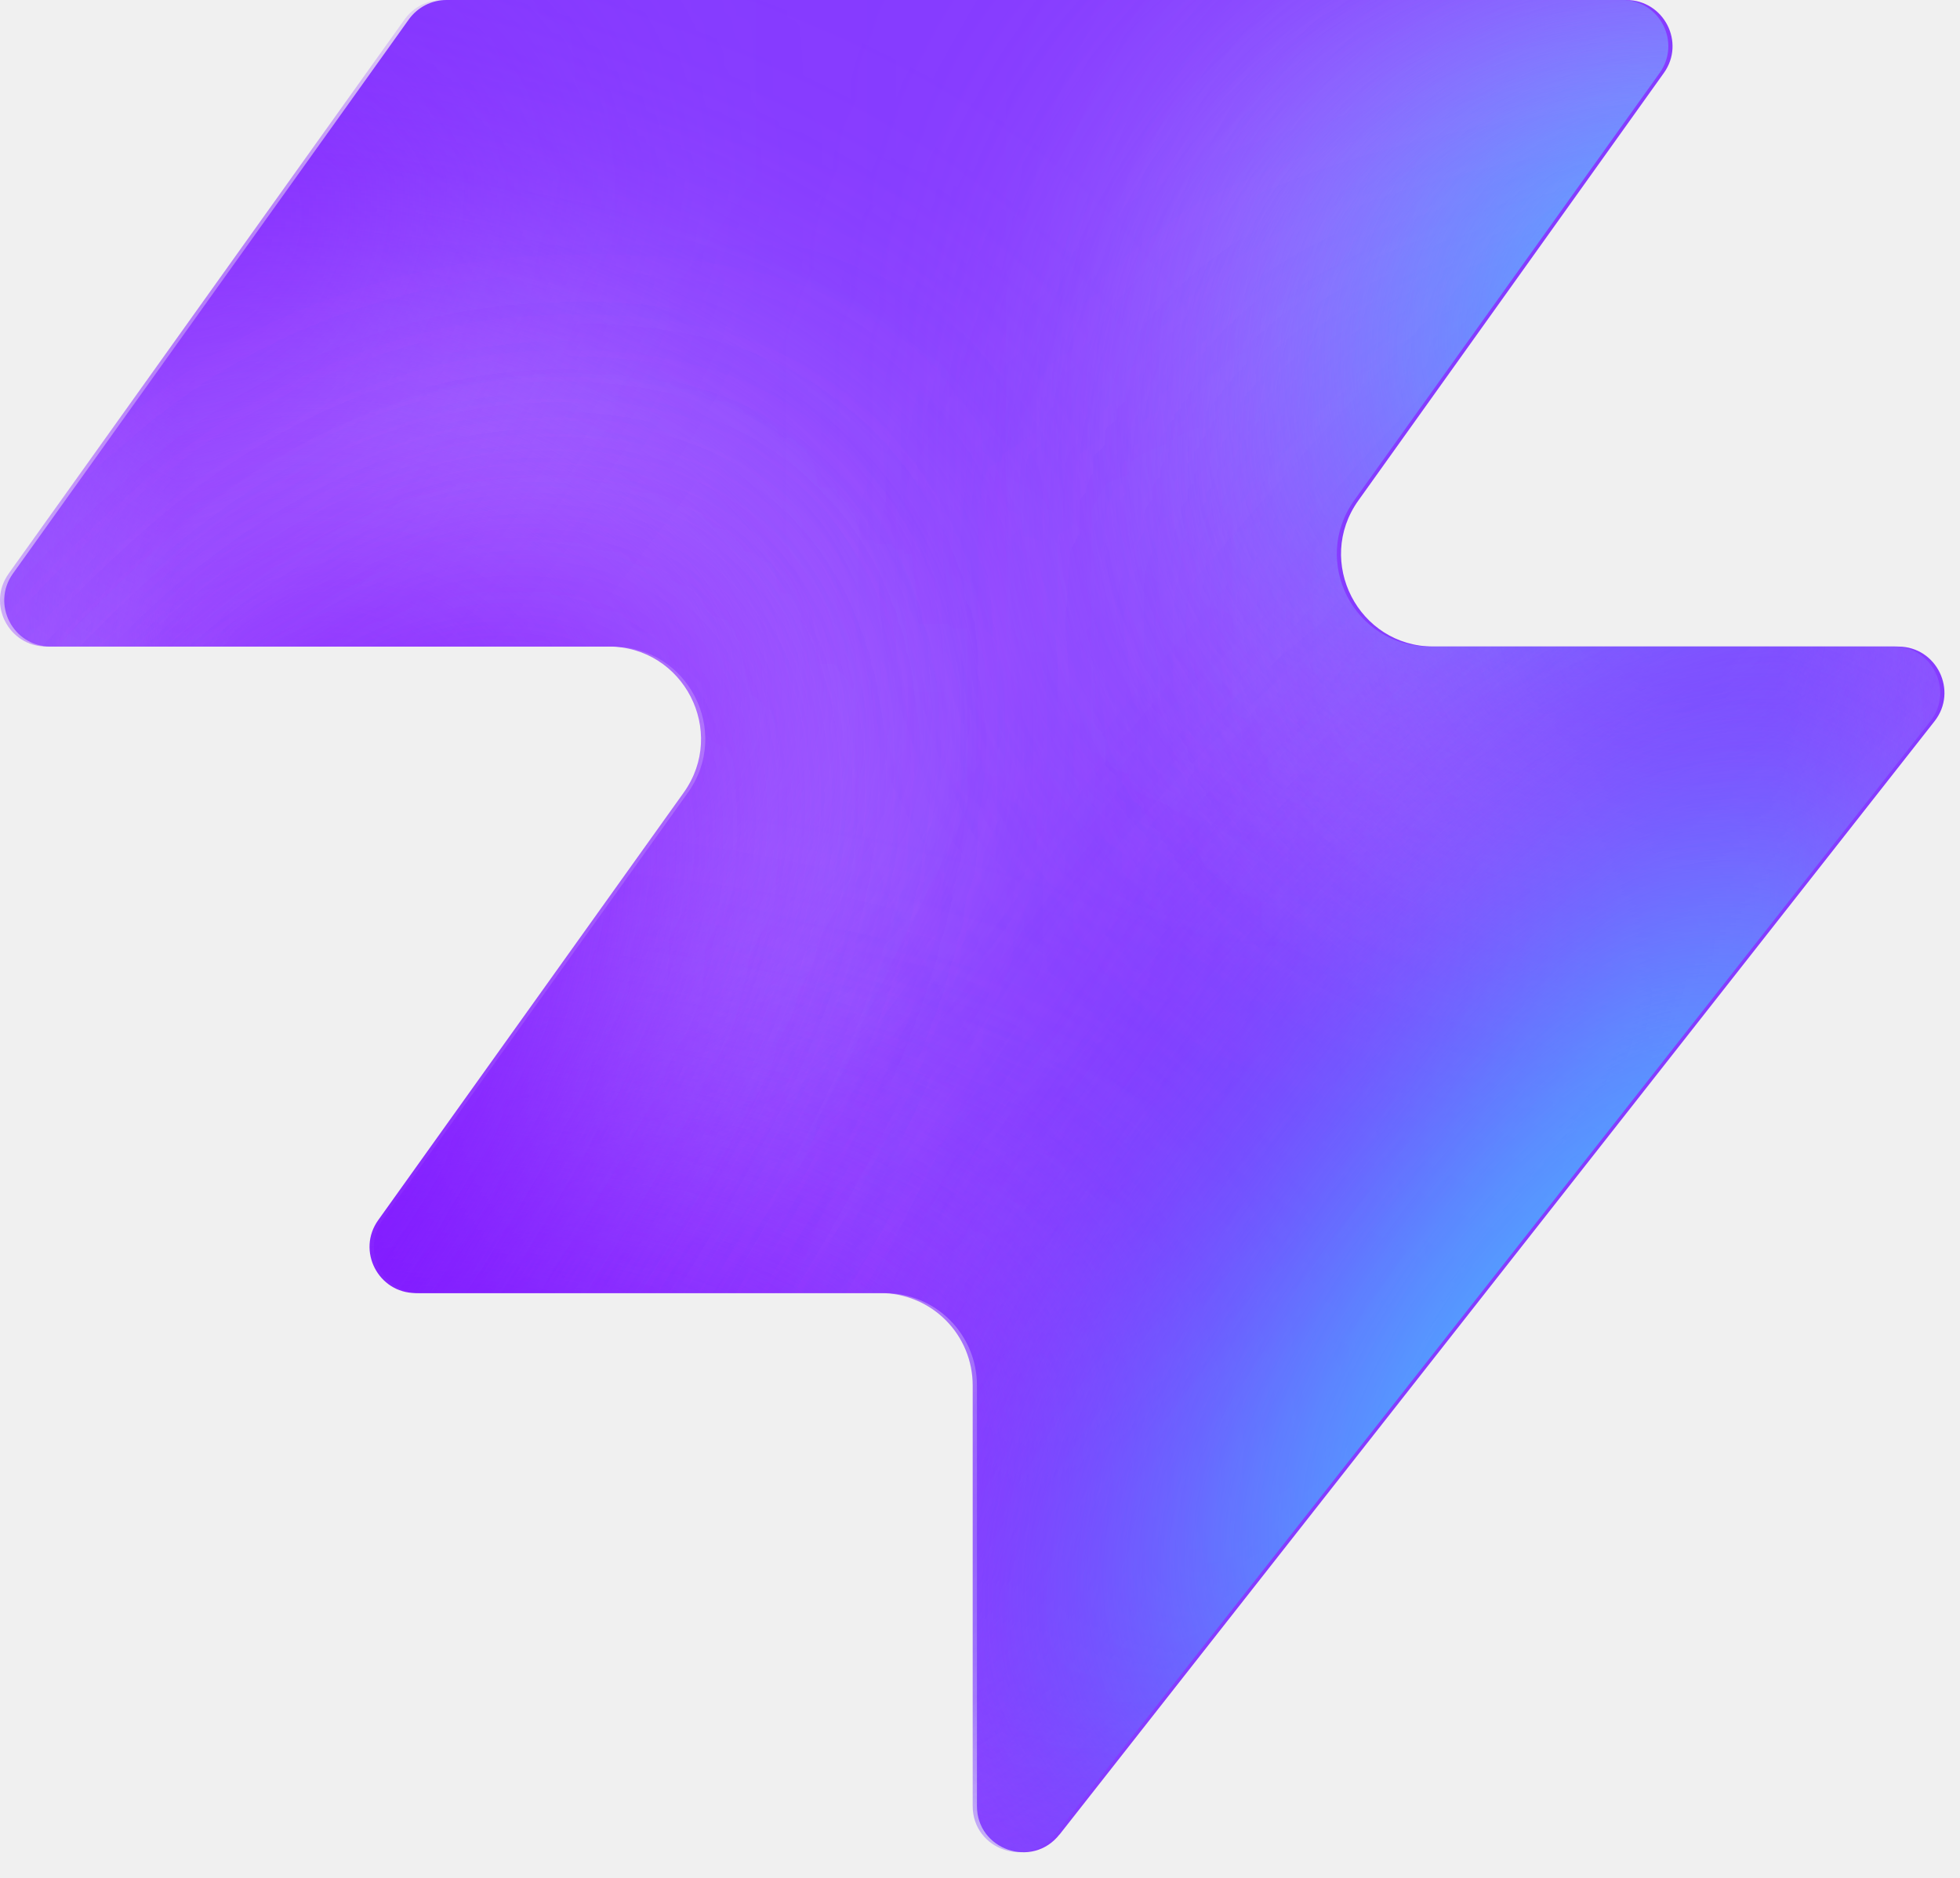
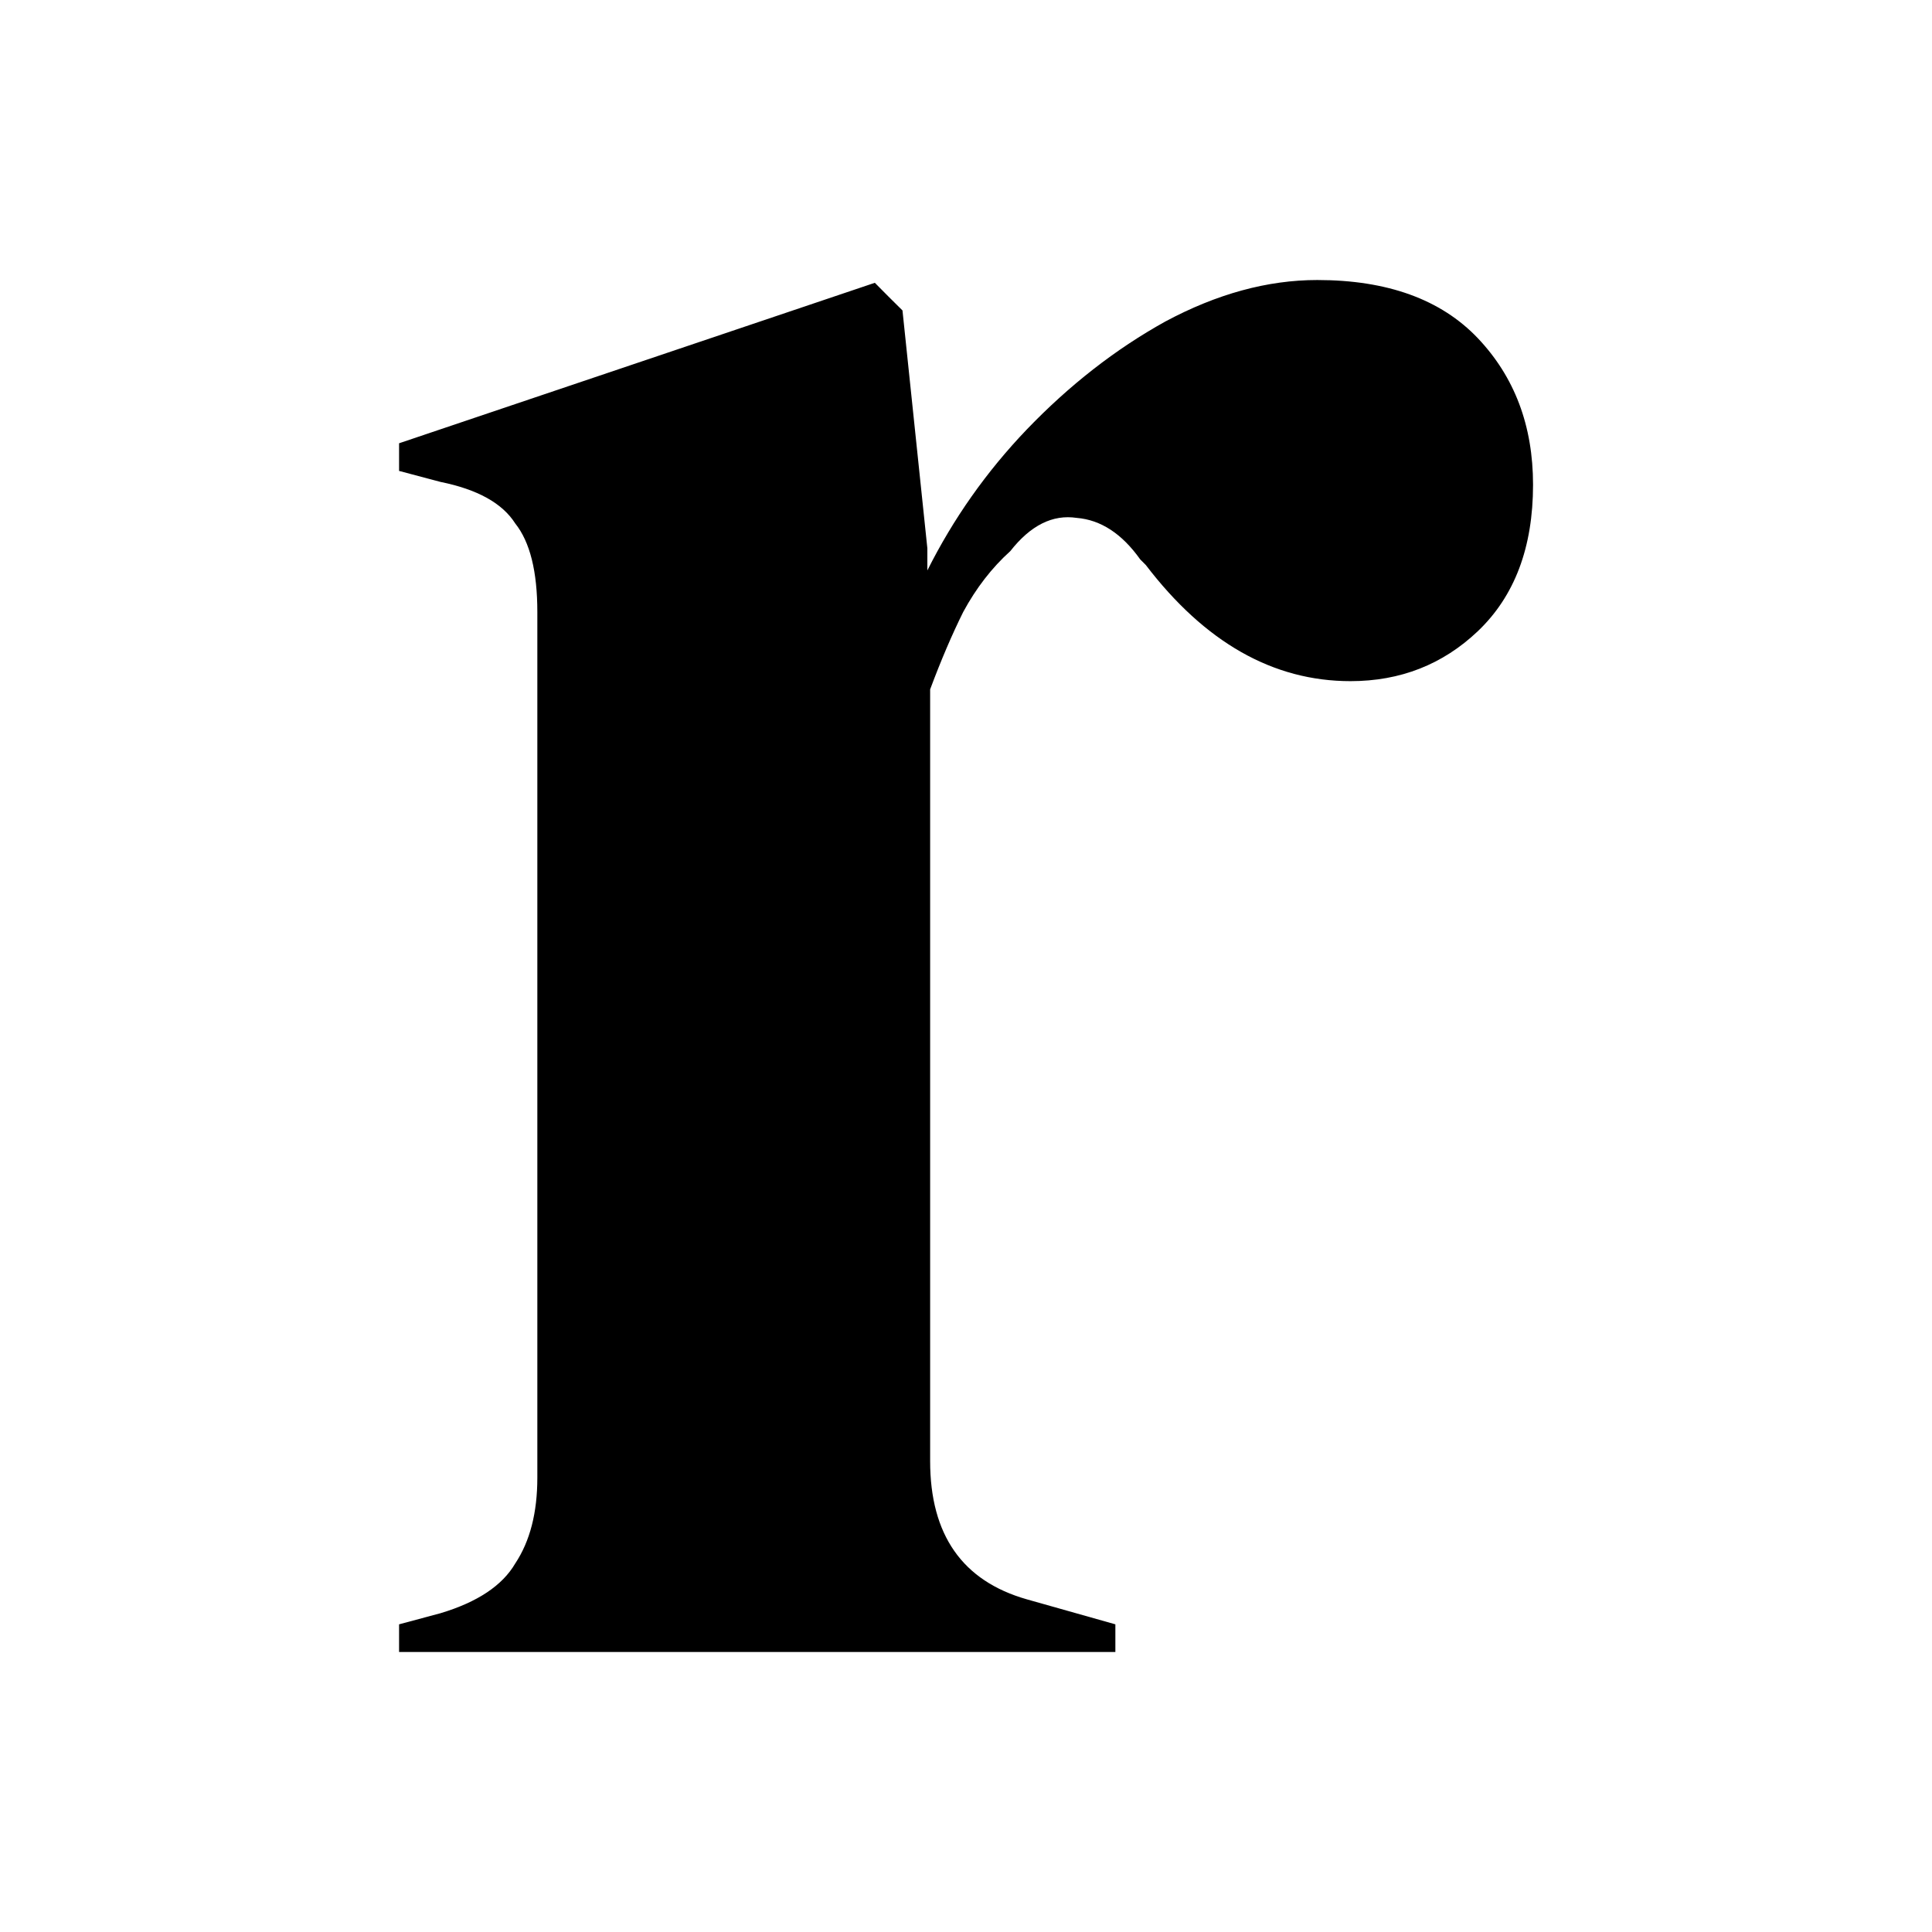
- <svg xmlns="http://www.w3.org/2000/svg" width="48" height="46" fill="none" viewBox="0 0 48 46">
-   <path fill="#863bff" d="M25.946 44.938c-.664.845-2.021.375-2.021-.698V33.937a2.26 2.26 0 0 0-2.262-2.262H10.287c-.92 0-1.456-1.04-.92-1.788l7.48-10.471c1.07-1.497 0-3.578-1.842-3.578H1.237c-.92 0-1.456-1.04-.92-1.788L10.013.474c.214-.297.556-.474.92-.474h28.894c.92 0 1.456 1.04.92 1.788l-7.48 10.471c-1.07 1.498 0 3.579 1.842 3.579h11.377c.943 0 1.473 1.088.89 1.83L25.947 44.94z" style="fill:#863bff;fill:color(display-p3 .525 .23 1);fill-opacity:1" />
-   <mask id="a" width="48" height="46" x="0" y="0" maskUnits="userSpaceOnUse" style="mask-type:alpha">
-     <path fill="#000" d="M25.842 44.938c-.664.844-2.021.375-2.021-.698V33.937a2.26 2.26 0 0 0-2.262-2.262H10.183c-.92 0-1.456-1.04-.92-1.788l7.48-10.471c1.07-1.498 0-3.579-1.842-3.579H1.133c-.92 0-1.456-1.04-.92-1.787L9.91.473c.214-.297.556-.474.92-.474h28.894c.92 0 1.456 1.04.92 1.788l-7.48 10.471c-1.07 1.498 0 3.578 1.842 3.578h11.377c.943 0 1.473 1.088.89 1.832L25.843 44.94z" style="fill:#000;fill-opacity:1" />
-   </mask>
-   <g mask="url(#a)">
-     <g filter="url(#b)">
-       <ellipse cx="5.508" cy="14.704" fill="#ede6ff" rx="5.508" ry="14.704" style="fill:#ede6ff;fill:color(display-p3 .927 .903 1);fill-opacity:1" transform="matrix(.00324 1 1 -.00324 -4.47 31.516)" />
-     </g>
-     <g filter="url(#c)">
-       <ellipse cx="10.399" cy="29.851" fill="#ede6ff" rx="10.399" ry="29.851" style="fill:#ede6ff;fill:color(display-p3 .927 .903 1);fill-opacity:1" transform="matrix(.00324 1 1 -.00324 -39.328 7.883)" />
-     </g>
-     <g filter="url(#d)">
-       <ellipse cx="5.508" cy="30.487" fill="#7e14ff" rx="5.508" ry="30.487" style="fill:#7e14ff;fill:color(display-p3 .492 .077 1);fill-opacity:1" transform="rotate(89.814 -25.913 -14.639)scale(1 -1)" />
-     </g>
-     <g filter="url(#e)">
-       <ellipse cx="5.508" cy="30.599" fill="#7e14ff" rx="5.508" ry="30.599" style="fill:#7e14ff;fill:color(display-p3 .492 .077 1);fill-opacity:1" transform="rotate(89.814 -32.644 -3.334)scale(1 -1)" />
-     </g>
-     <g filter="url(#f)">
-       <ellipse cx="5.508" cy="30.599" fill="#7e14ff" rx="5.508" ry="30.599" style="fill:#7e14ff;fill:color(display-p3 .492 .077 1);fill-opacity:1" transform="matrix(.00324 1 1 -.00324 -34.34 30.47)" />
-     </g>
-     <g filter="url(#g)">
-       <ellipse cx="14.072" cy="22.078" fill="#ede6ff" rx="14.072" ry="22.078" style="fill:#ede6ff;fill:color(display-p3 .927 .903 1);fill-opacity:1" transform="rotate(93.35 24.506 48.493)scale(-1 1)" />
-     </g>
-     <g filter="url(#h)">
-       <ellipse cx="3.47" cy="21.501" fill="#7e14ff" rx="3.47" ry="21.501" style="fill:#7e14ff;fill:color(display-p3 .492 .077 1);fill-opacity:1" transform="rotate(89.009 28.708 47.59)scale(-1 1)" />
-     </g>
-     <g filter="url(#i)">
-       <ellipse cx="3.47" cy="21.501" fill="#7e14ff" rx="3.47" ry="21.501" style="fill:#7e14ff;fill:color(display-p3 .492 .077 1);fill-opacity:1" transform="rotate(89.009 28.708 47.59)scale(-1 1)" />
-     </g>
-     <g filter="url(#j)">
-       <ellipse cx=".387" cy="8.972" fill="#7e14ff" rx="4.407" ry="29.108" style="fill:#7e14ff;fill:color(display-p3 .492 .077 1);fill-opacity:1" transform="rotate(39.51 .387 8.972)" />
-     </g>
-     <g filter="url(#k)">
-       <ellipse cx="47.523" cy="-6.092" fill="#7e14ff" rx="4.407" ry="29.108" style="fill:#7e14ff;fill:color(display-p3 .492 .077 1);fill-opacity:1" transform="rotate(37.892 47.523 -6.092)" />
-     </g>
-     <g filter="url(#l)">
-       <ellipse cx="41.412" cy="6.333" fill="#47bfff" rx="5.971" ry="9.665" style="fill:#47bfff;fill:color(display-p3 .28 .748 1);fill-opacity:1" transform="rotate(37.892 41.412 6.333)" />
-     </g>
-     <g filter="url(#m)">
-       <ellipse cx="-1.879" cy="38.332" fill="#7e14ff" rx="4.407" ry="29.108" style="fill:#7e14ff;fill:color(display-p3 .492 .077 1);fill-opacity:1" transform="rotate(37.892 -1.88 38.332)" />
-     </g>
-     <g filter="url(#n)">
-       <ellipse cx="-1.879" cy="38.332" fill="#7e14ff" rx="4.407" ry="29.108" style="fill:#7e14ff;fill:color(display-p3 .492 .077 1);fill-opacity:1" transform="rotate(37.892 -1.88 38.332)" />
-     </g>
-     <g filter="url(#o)">
-       <ellipse cx="35.651" cy="29.907" fill="#7e14ff" rx="4.407" ry="29.108" style="fill:#7e14ff;fill:color(display-p3 .492 .077 1);fill-opacity:1" transform="rotate(37.892 35.651 29.907)" />
-     </g>
-     <g filter="url(#p)">
-       <ellipse cx="38.418" cy="32.4" fill="#47bfff" rx="5.971" ry="15.297" style="fill:#47bfff;fill:color(display-p3 .28 .748 1);fill-opacity:1" transform="rotate(37.892 38.418 32.4)" />
-     </g>
-   </g>
-   <defs>
-     <filter id="b" width="60.045" height="41.654" x="-19.77" y="16.149" color-interpolation-filters="sRGB" filterUnits="userSpaceOnUse">
-       <feFlood flood-opacity="0" result="BackgroundImageFix" />
-       <feBlend in="SourceGraphic" in2="BackgroundImageFix" result="shape" />
-       <feGaussianBlur result="effect1_foregroundBlur_2002_17158" stdDeviation="7.659" />
-     </filter>
-     <filter id="c" width="90.34" height="51.437" x="-54.613" y="-7.533" color-interpolation-filters="sRGB" filterUnits="userSpaceOnUse">
-       <feFlood flood-opacity="0" result="BackgroundImageFix" />
-       <feBlend in="SourceGraphic" in2="BackgroundImageFix" result="shape" />
-       <feGaussianBlur result="effect1_foregroundBlur_2002_17158" stdDeviation="7.659" />
-     </filter>
-     <filter id="d" width="79.355" height="29.4" x="-49.64" y="2.03" color-interpolation-filters="sRGB" filterUnits="userSpaceOnUse">
-       <feFlood flood-opacity="0" result="BackgroundImageFix" />
-       <feBlend in="SourceGraphic" in2="BackgroundImageFix" result="shape" />
-       <feGaussianBlur result="effect1_foregroundBlur_2002_17158" stdDeviation="4.596" />
-     </filter>
-     <filter id="e" width="79.579" height="29.4" x="-45.045" y="20.029" color-interpolation-filters="sRGB" filterUnits="userSpaceOnUse">
-       <feFlood flood-opacity="0" result="BackgroundImageFix" />
-       <feBlend in="SourceGraphic" in2="BackgroundImageFix" result="shape" />
-       <feGaussianBlur result="effect1_foregroundBlur_2002_17158" stdDeviation="4.596" />
-     </filter>
-     <filter id="f" width="79.579" height="29.4" x="-43.513" y="21.178" color-interpolation-filters="sRGB" filterUnits="userSpaceOnUse">
-       <feFlood flood-opacity="0" result="BackgroundImageFix" />
-       <feBlend in="SourceGraphic" in2="BackgroundImageFix" result="shape" />
-       <feGaussianBlur result="effect1_foregroundBlur_2002_17158" stdDeviation="4.596" />
-     </filter>
-     <filter id="g" width="74.749" height="58.852" x="15.756" y="-17.901" color-interpolation-filters="sRGB" filterUnits="userSpaceOnUse">
-       <feFlood flood-opacity="0" result="BackgroundImageFix" />
-       <feBlend in="SourceGraphic" in2="BackgroundImageFix" result="shape" />
-       <feGaussianBlur result="effect1_foregroundBlur_2002_17158" stdDeviation="7.659" />
-     </filter>
-     <filter id="h" width="61.377" height="25.362" x="23.548" y="2.284" color-interpolation-filters="sRGB" filterUnits="userSpaceOnUse">
-       <feFlood flood-opacity="0" result="BackgroundImageFix" />
-       <feBlend in="SourceGraphic" in2="BackgroundImageFix" result="shape" />
-       <feGaussianBlur result="effect1_foregroundBlur_2002_17158" stdDeviation="4.596" />
-     </filter>
-     <filter id="i" width="61.377" height="25.362" x="23.548" y="2.284" color-interpolation-filters="sRGB" filterUnits="userSpaceOnUse">
-       <feFlood flood-opacity="0" result="BackgroundImageFix" />
-       <feBlend in="SourceGraphic" in2="BackgroundImageFix" result="shape" />
-       <feGaussianBlur result="effect1_foregroundBlur_2002_17158" stdDeviation="4.596" />
-     </filter>
-     <filter id="j" width="56.045" height="63.649" x="-27.636" y="-22.853" color-interpolation-filters="sRGB" filterUnits="userSpaceOnUse">
-       <feFlood flood-opacity="0" result="BackgroundImageFix" />
-       <feBlend in="SourceGraphic" in2="BackgroundImageFix" result="shape" />
-       <feGaussianBlur result="effect1_foregroundBlur_2002_17158" stdDeviation="4.596" />
-     </filter>
-     <filter id="k" width="54.814" height="64.646" x="20.116" y="-38.415" color-interpolation-filters="sRGB" filterUnits="userSpaceOnUse">
-       <feFlood flood-opacity="0" result="BackgroundImageFix" />
-       <feBlend in="SourceGraphic" in2="BackgroundImageFix" result="shape" />
-       <feGaussianBlur result="effect1_foregroundBlur_2002_17158" stdDeviation="4.596" />
-     </filter>
-     <filter id="l" width="33.541" height="35.313" x="24.641" y="-11.323" color-interpolation-filters="sRGB" filterUnits="userSpaceOnUse">
-       <feFlood flood-opacity="0" result="BackgroundImageFix" />
-       <feBlend in="SourceGraphic" in2="BackgroundImageFix" result="shape" />
-       <feGaussianBlur result="effect1_foregroundBlur_2002_17158" stdDeviation="4.596" />
-     </filter>
-     <filter id="m" width="54.814" height="64.646" x="-29.286" y="6.009" color-interpolation-filters="sRGB" filterUnits="userSpaceOnUse">
-       <feFlood flood-opacity="0" result="BackgroundImageFix" />
-       <feBlend in="SourceGraphic" in2="BackgroundImageFix" result="shape" />
-       <feGaussianBlur result="effect1_foregroundBlur_2002_17158" stdDeviation="4.596" />
-     </filter>
-     <filter id="n" width="54.814" height="64.646" x="-29.286" y="6.009" color-interpolation-filters="sRGB" filterUnits="userSpaceOnUse">
-       <feFlood flood-opacity="0" result="BackgroundImageFix" />
-       <feBlend in="SourceGraphic" in2="BackgroundImageFix" result="shape" />
-       <feGaussianBlur result="effect1_foregroundBlur_2002_17158" stdDeviation="4.596" />
-     </filter>
-     <filter id="o" width="54.814" height="64.646" x="8.244" y="-2.416" color-interpolation-filters="sRGB" filterUnits="userSpaceOnUse">
-       <feFlood flood-opacity="0" result="BackgroundImageFix" />
-       <feBlend in="SourceGraphic" in2="BackgroundImageFix" result="shape" />
-       <feGaussianBlur result="effect1_foregroundBlur_2002_17158" stdDeviation="4.596" />
-     </filter>
-     <filter id="p" width="39.409" height="43.623" x="18.713" y="10.588" color-interpolation-filters="sRGB" filterUnits="userSpaceOnUse">
-       <feFlood flood-opacity="0" result="BackgroundImageFix" />
-       <feBlend in="SourceGraphic" in2="BackgroundImageFix" result="shape" />
-       <feGaussianBlur result="effect1_foregroundBlur_2002_17158" stdDeviation="4.596" />
-     </filter>
-   </defs>
+ <svg xmlns="http://www.w3.org/2000/svg" width="16" height="16" viewBox="0 0 16 16" fill="none">
+   <rect width="16" height="16" fill="white" />
+   <path d="M3.305 13.681V13.452L3.648 13.36C3.954 13.268 4.16 13.131 4.267 12.948C4.389 12.764 4.45 12.528 4.45 12.238V5.068C4.45 4.732 4.389 4.488 4.267 4.335C4.16 4.167 3.954 4.053 3.648 3.991L3.305 3.9V3.671L7.245 2.342L7.359 2.457L7.474 2.571L7.68 4.541V4.724C7.894 4.297 8.168 3.907 8.504 3.556C8.856 3.19 9.237 2.892 9.65 2.663C10.077 2.434 10.497 2.319 10.909 2.319C11.49 2.319 11.933 2.48 12.238 2.8C12.543 3.121 12.696 3.526 12.696 4.014C12.696 4.534 12.543 4.938 12.238 5.228C11.948 5.503 11.597 5.641 11.184 5.641C10.543 5.641 9.978 5.32 9.489 4.679L9.443 4.633C9.291 4.419 9.115 4.305 8.917 4.289C8.718 4.259 8.535 4.35 8.367 4.564C8.214 4.702 8.084 4.87 7.977 5.068C7.886 5.251 7.794 5.465 7.703 5.709V12.1C7.703 12.711 7.97 13.093 8.504 13.245L9.237 13.452V13.681H3.305Z" fill="black" />
</svg>
